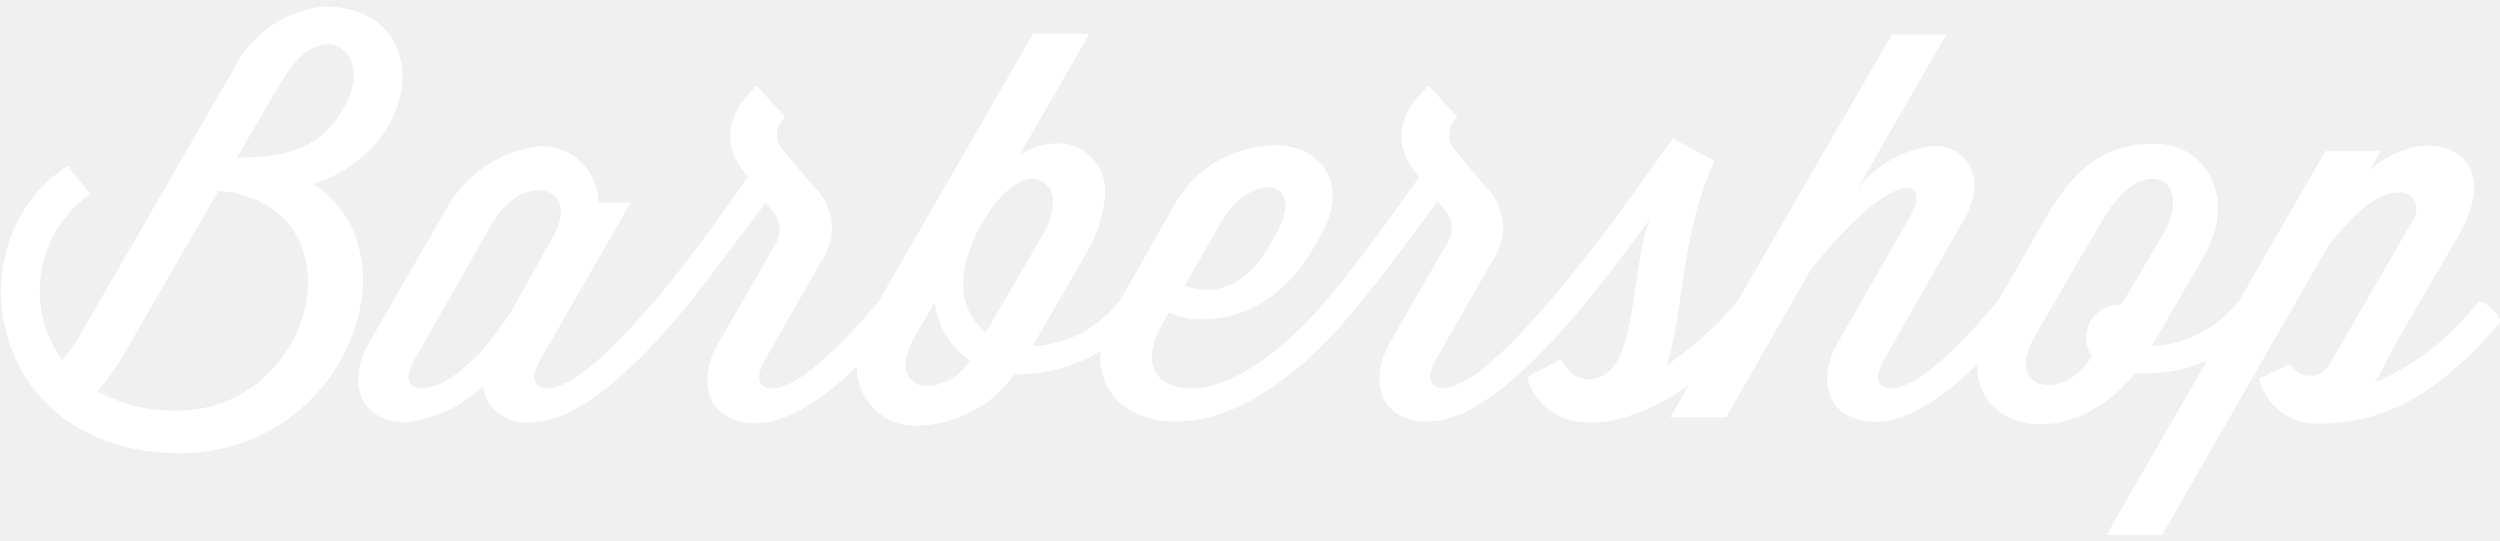
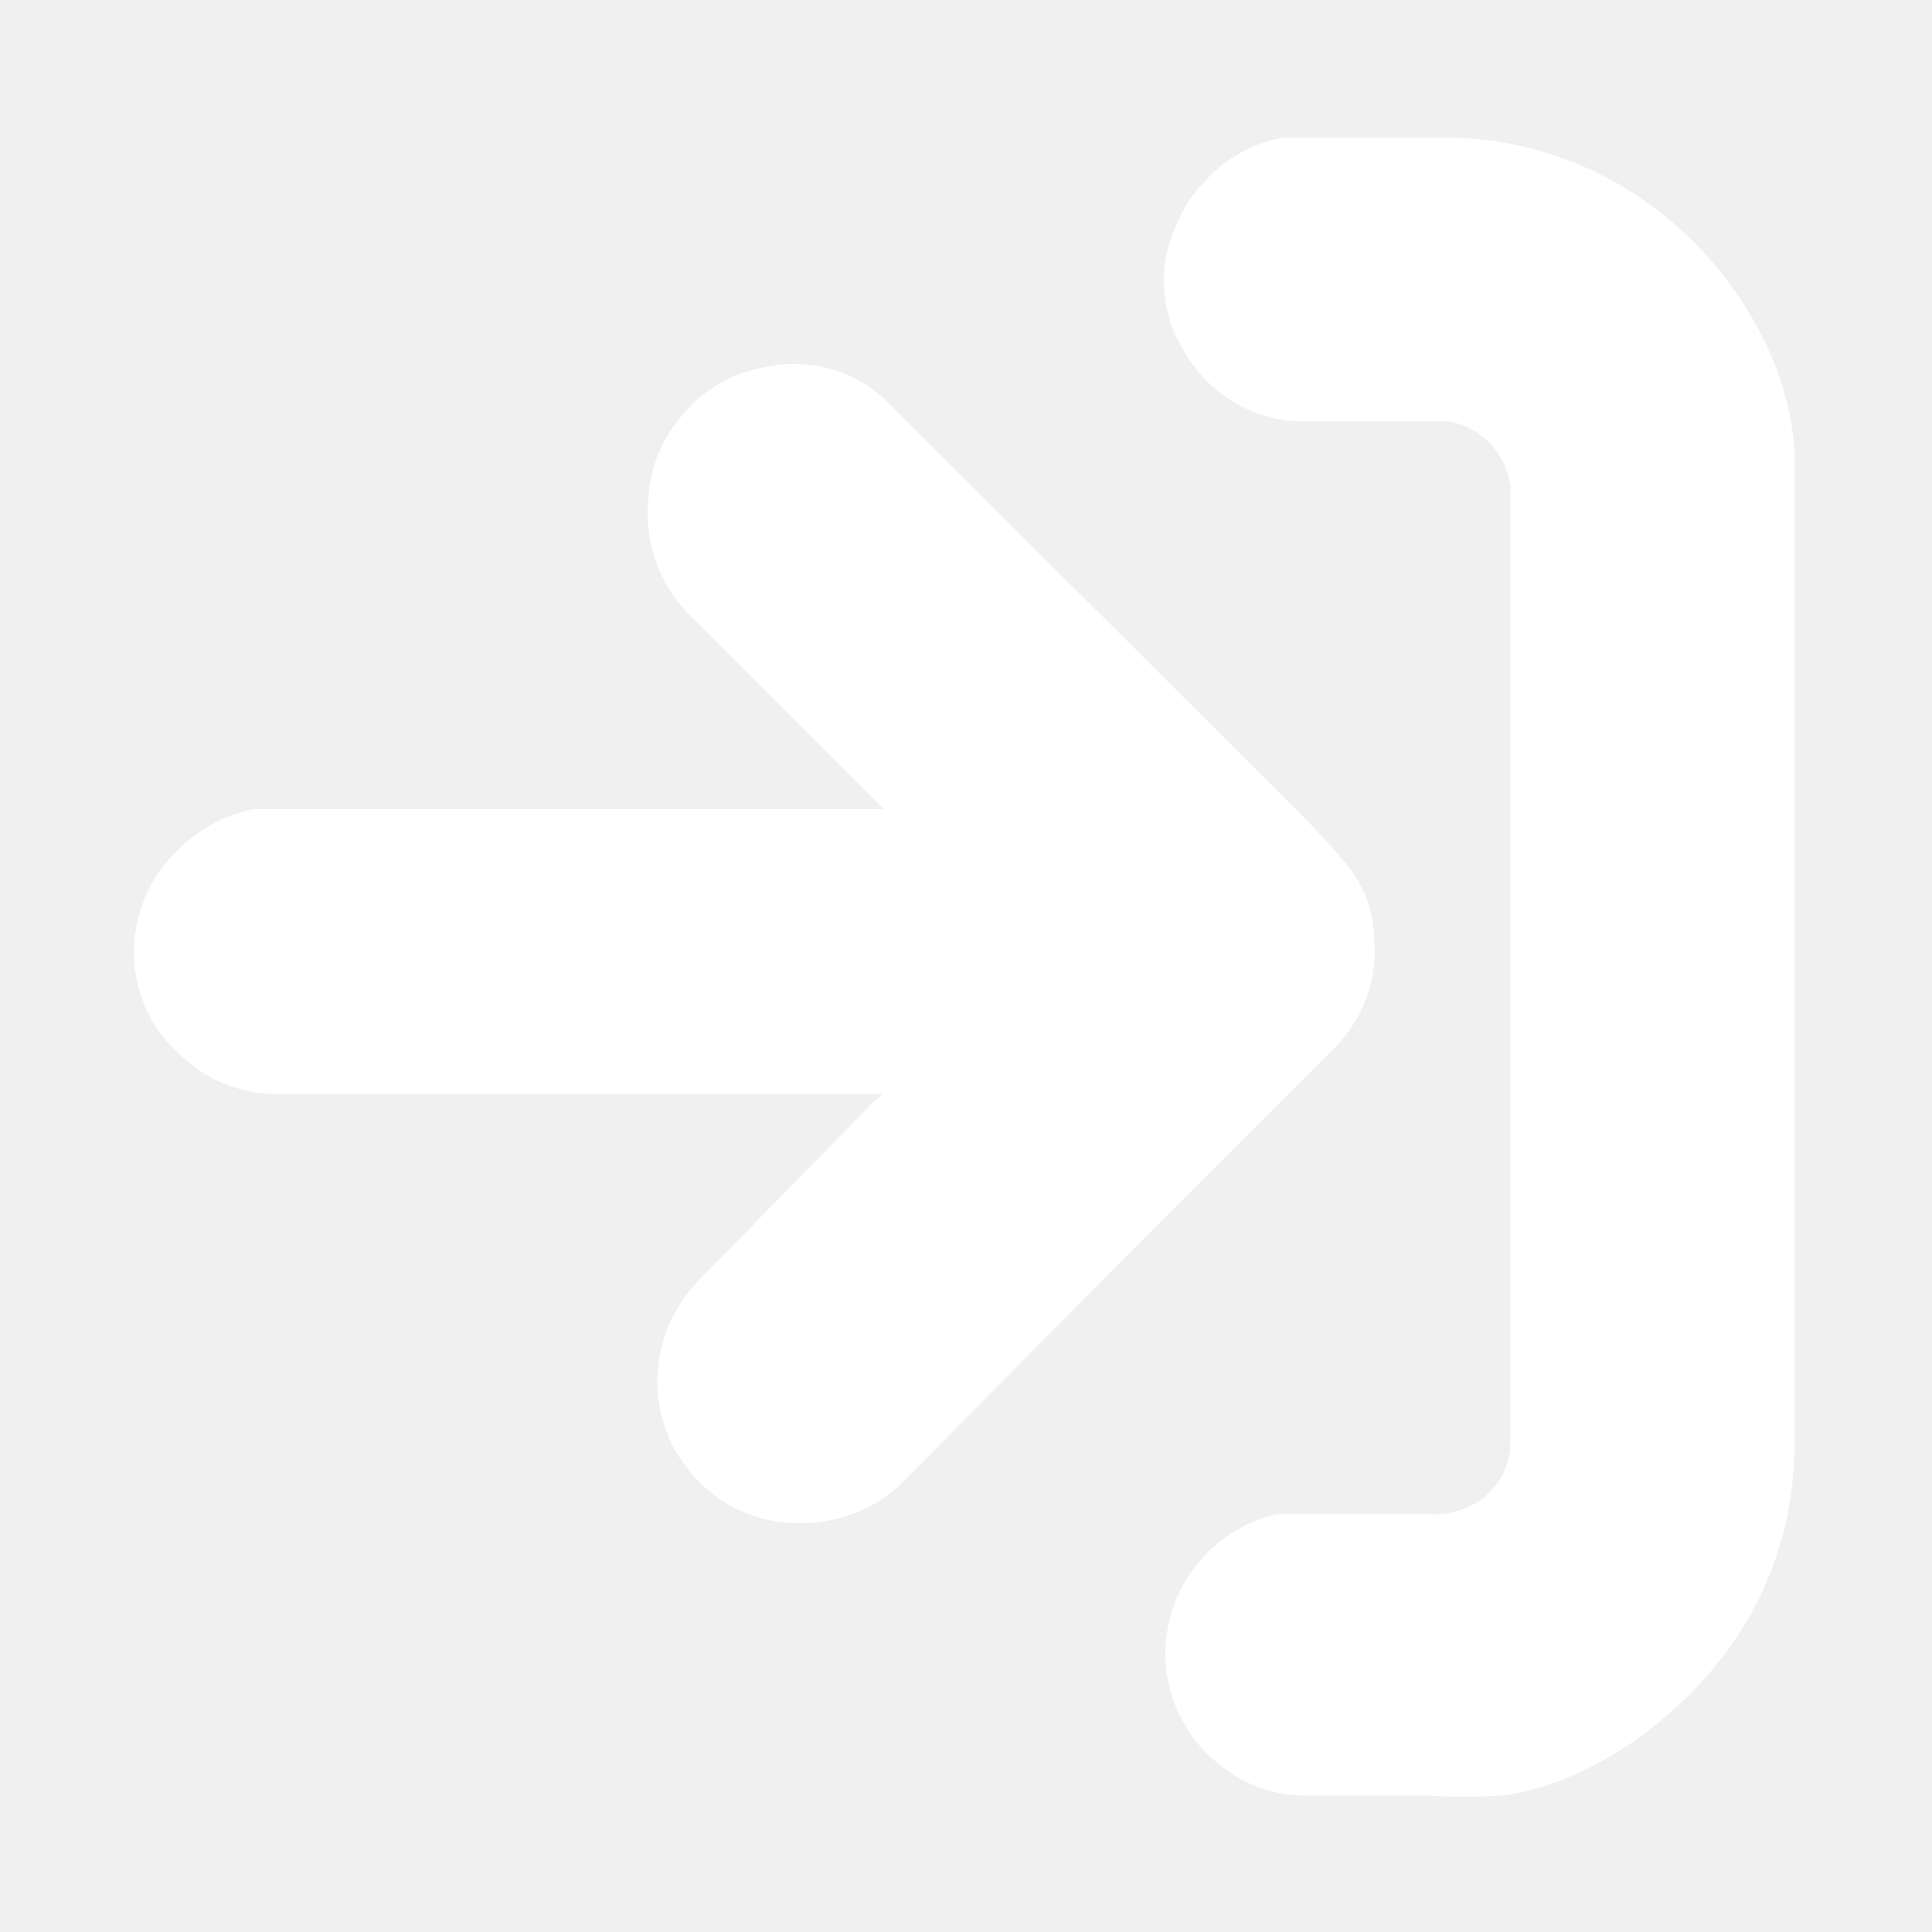
- <svg xmlns="http://www.w3.org/2000/svg" width="111" height="24" viewBox="0 0 111 24">
-   <path d="M13.93 8.17c5-1.67 5.34-7.88.45-7.88a5.06 5.06 0 0 0-4.06 2.88l-6.6 11.42A9.54 9.54 0 0 1 2.77 16 5.24 5.24 0 0 1 4 8.62L3 7.37c-5.14 3.28-3.63 12.75 5 12.75 7.26 0 10.66-8.81 5.93-11.95zM7.87 18.23a7.06 7.06 0 0 1-3.54-.85 12.72 12.72 0 0 0 1.23-1.75l4.13-7.15.66.07c5.76 1.21 3.47 9.68-2.48 9.68zM10.51 7l2-3.4c1.79-3.09 4.08-1.27 2.85 1C14.41 6.45 13 7 10.51 7z" fill="#fff" />
-   <path d="M110.08 13.37l-.17.19a11.55 11.55 0 0 1-4.49 3.44c.4-.64.71-1.32 1-1.84l2.71-4.65c2.29-3.89-1.42-5.19-3.92-2.95l.5-.85h-2.46l-3.84 6.66-.17.19a5.29 5.29 0 0 1-3.71 1.82l2.32-4c1.49-2.57.12-5-2.2-5-1.89 0-3.35.76-4.77 3.21l-1.2 2.1-1 1.72-.13.15c-1.77 2.05-3.49 3.68-4.58 3.68-.54 0-.85-.38-.28-1.34l3.54-6.21c1.06-1.87 0-3.21-1.32-3.21a5 5 0 0 0-3.42 1.87l3.92-6.82H84L77.13 13.4l-.14.16A15.28 15.28 0 0 1 74 16.22c.78-2.34.62-5.92 2.13-9.07l-1.85-1c-1 1.39-3.23 4.6-5.45 7.2l-.17.19c-1.77 2.05-3.49 3.68-4.58 3.68-.54 0-.85-.38-.28-1.34l2.46-4.3a2.51 2.51 0 0 0-.35-3.33l-1.34-1.63a1 1 0 0 1 .14-1.42l-1.27-1.39C62 5.06 61.92 6.45 62.8 7.59l.21.28c-1.09 1.53-2.55 3.61-4.15 5.5l-.17.19c-1.77 2.05-4 3.68-5.76 3.68-1.51 0-2.41-.94-1.28-2.93l.24-.42c1.58.66 4.56.35 6.4-2.83l.35-.61c1.32-2.27 0-4-2-4a5.19 5.19 0 0 0-4.6 2.83l-2.34 4.11-.15.17a5.24 5.24 0 0 1-3.71 1.82l2.31-4a6 6 0 0 0 .92-2.81 2.1 2.1 0 0 0-2.22-2.2 2.86 2.86 0 0 0-1.6.54l3.12-5.41h-2.5L39 13.41l-.13.15c-1.77 2.05-3.49 3.68-4.58 3.68-.54 0-.85-.38-.28-1.34l2.45-4.3a2.51 2.51 0 0 0-.35-3.33l-1.38-1.65a1 1 0 0 1 .14-1.42L33.6 3.81c-1.39 1.25-1.51 2.64-.6 3.78l.21.28c-1.09 1.53-2.55 3.61-4.15 5.5l-.17.19c-1.77 2.05-3.49 3.68-4.58 3.68-.54 0-.85-.38-.28-1.34L28 9h-1.43A2.55 2.55 0 0 0 24 6.48a5.45 5.45 0 0 0-4.2 2.83l-3.44 5.95c-1 1.82-.31 3.49 1.68 3.49a6 6 0 0 0 3.4-1.6 1.9 1.9 0 0 0 2.13 1.6c2 0 4.36-2.17 6.4-4.53C31.13 12.85 32 11.62 34 9l.32.4a1.21 1.21 0 0 1 .14 1.39l-2.6 4.51c-1 1.82-.31 3.49 1.68 3.49 1.43 0 3-1.07 4.51-2.52a2.58 2.58 0 0 0 2.83 2.62 5.43 5.43 0 0 0 4.18-2.29 4.16 4.16 0 0 0 .54 0 7.2 7.2 0 0 0 3.26-1c-.13 1.77 1.16 3.12 3.33 3.12 2.79 0 5.55-2.17 7.58-4.53 1.18-1.37 2.1-2.6 4.06-5.26l.33.4a1.21 1.21 0 0 1 .14 1.39l-2.6 4.51c-1 1.82-.31 3.49 1.68 3.49s4.36-2.17 6.4-4.53c1.39-1.6 2.62-3.33 3.49-4.48-1 2.55-.45 7.13-2.78 7.13a1.37 1.37 0 0 1-1.16-.9l-1.53.8a2.67 2.67 0 0 0 2.68 2 6.65 6.65 0 0 0 .68 0h.07A8.61 8.61 0 0 0 75 17.06l-.84 1.47h2.48L80.38 12c3.78-4.74 5.46-4.13 4.39-2.31l-3.19 5.55c-1 1.81-.3 3.49 1.68 3.49 1.43 0 3-1.07 4.52-2.53 0 3.13 4.34 3.74 7 .38h.54A6.77 6.77 0 0 0 98 16l-4.47 7.75H96l7.34-12.77c2.74-3.73 4.46-2.36 3.82-1.25l-3.71 6.42a1 1 0 0 1-1.77 0l-1.39.66a2.67 2.67 0 0 0 2.69 2h.14c3.56-.07 5.9-2.2 7.91-4.53a1.54 1.54 0 0 0-.95-.91zm-55.9-3.45c1.42-2.43 3.92-2 2.45.52l-.35.61c-1.18 2-2.76 2-3.68 1.63zm-31.46 3.87c-1.49 2.34-3 3.45-4 3.45-.54 0-.85-.38-.28-1.34l3.42-6c1.32-2.29 3.94-1.7 2.74.52zm18.48 3.35a.92.92 0 0 1-1-.94 2.76 2.76 0 0 1 .43-1.27l.87-1.51A3.61 3.61 0 0 0 43.06 16a2.3 2.3 0 0 1-1.86 1.14zm2.57-2.38a2.65 2.65 0 0 1-1-2.22c0-1.75 1.7-4.6 3.09-4.6A.94.94 0 0 1 46.75 9a3 3 0 0 1-.47 1.46zm50.42-1.23h-.12A1.45 1.45 0 0 0 92.63 15a1.62 1.62 0 0 0 .24.83c-1.16 2-4 1.6-2.5-.94l1.87-3.23 1.18-2c1.72-2.93 4.08-1.77 2.6.78z" fill="#fff" />
+ <svg xmlns="http://www.w3.org/2000/svg" width="16" height="16" viewBox="0 0 16 16">
+   <path d="M7.31 9.06l-.08.07-1.43 1.46a1.24 1.24 0 0 0-.23.32 1.17 1.17 0 0 0 .19 1.33 1.15 1.15 0 0 0 .95.37 1.18 1.18 0 0 0 .79-.37l1.85-1.86 1.72-1.72a1.15 1.15 0 0 0 .19-.27 1.11 1.11 0 0 0 .12-.6 1 1 0 0 0-.21-.58c-.14-.17-.29-.32-.44-.48L7.34 3.34a1.1 1.1 0 0 0-1-.28 1.12 1.12 0 0 0-.7.41 1.14 1.14 0 0 0-.27.67 1.19 1.19 0 0 0 .39 1l1.5 1.5.08.08H2.1a1.21 1.21 0 0 0-.72.42 1.15 1.15 0 0 0-.24 1 1.12 1.12 0 0 0 .39.62 1.14 1.14 0 0 0 .78.29h5zM12.51 8v3.93a.59.59 0 0 1-.26.5.67.67 0 0 1-.41.11h-1.27a1.18 1.18 0 0 0-.66.42 1.17 1.17 0 0 0 .21 1.67 1.1 1.1 0 0 0 .69.24h1a6 6 0 0 0 .64 0 2.32 2.32 0 0 0 .73-.24 3 3 0 0 0 .62-.42 3.14 3.14 0 0 0 .71-.86 2.88 2.88 0 0 0 .35-1.42v-8.2a2.51 2.51 0 0 0-.26-.9 3.05 3.05 0 0 0-.88-1.07 2.88 2.88 0 0 0-1.78-.62h-1.32a1.15 1.15 0 0 0-.65.37 1.12 1.12 0 0 0-.31.73 1.1 1.1 0 0 0 .18.67 1.13 1.13 0 0 0 1 .56h1.18a.62.62 0 0 1 .55.56v3.94z" fill="#fff" />
+   <path d="M7.31 9.06h-5a1.14 1.14 0 0 1-.78-.29 1.12 1.12 0 0 1-.39-.62 1.15 1.15 0 0 1 .24-1 1.21 1.21 0 0 1 .72-.45h5.24l-.08-.08-1.5-1.5a1.19 1.19 0 0 1-.39-1 1.14 1.14 0 0 1 .27-.67 1.12 1.12 0 0 1 .7-.41 1.1 1.1 0 0 1 1 .28l3.39 3.38c.15.15.3.31.44.48a1 1 0 0 1 .21.58 1.11 1.11 0 0 1-.12.6 1.15 1.15 0 0 1-.19.27l-1.72 1.75-1.84 1.86a1.18 1.18 0 0 1-.79.37 1.15 1.15 0 0 1-.95-.37 1.17 1.17 0 0 1-.19-1.33 1.24 1.24 0 0 1 .23-.32l1.43-1.44.08-.07z" fill="#fff" />
+   <path d="M12.51 8V4.06a.62.62 0 0 0-.51-.57h-1.18a1.13 1.13 0 0 1-1-.56 1.1 1.1 0 0 1-.18-.67 1.12 1.12 0 0 1 .36-.75 1.15 1.15 0 0 1 .65-.37h1.32a2.88 2.88 0 0 1 1.78.62 3.05 3.05 0 0 1 .85 1.04 2.51 2.51 0 0 1 .26.9v8.2a2.88 2.88 0 0 1-.35 1.42 3.14 3.14 0 0 1-.71.86 3 3 0 0 1-.62.42 2.32 2.32 0 0 1-.73.24 5.94 5.94 0 0 1-.64 0h-1a1.1 1.1 0 0 1-.69-.24 1.17 1.17 0 0 1-.21-1.6 1.18 1.18 0 0 1 .66-.42h1.27a.67.67 0 0 0 .41-.11.59.59 0 0 0 .26-.5V8.04z" fill="#fff" />
</svg>
